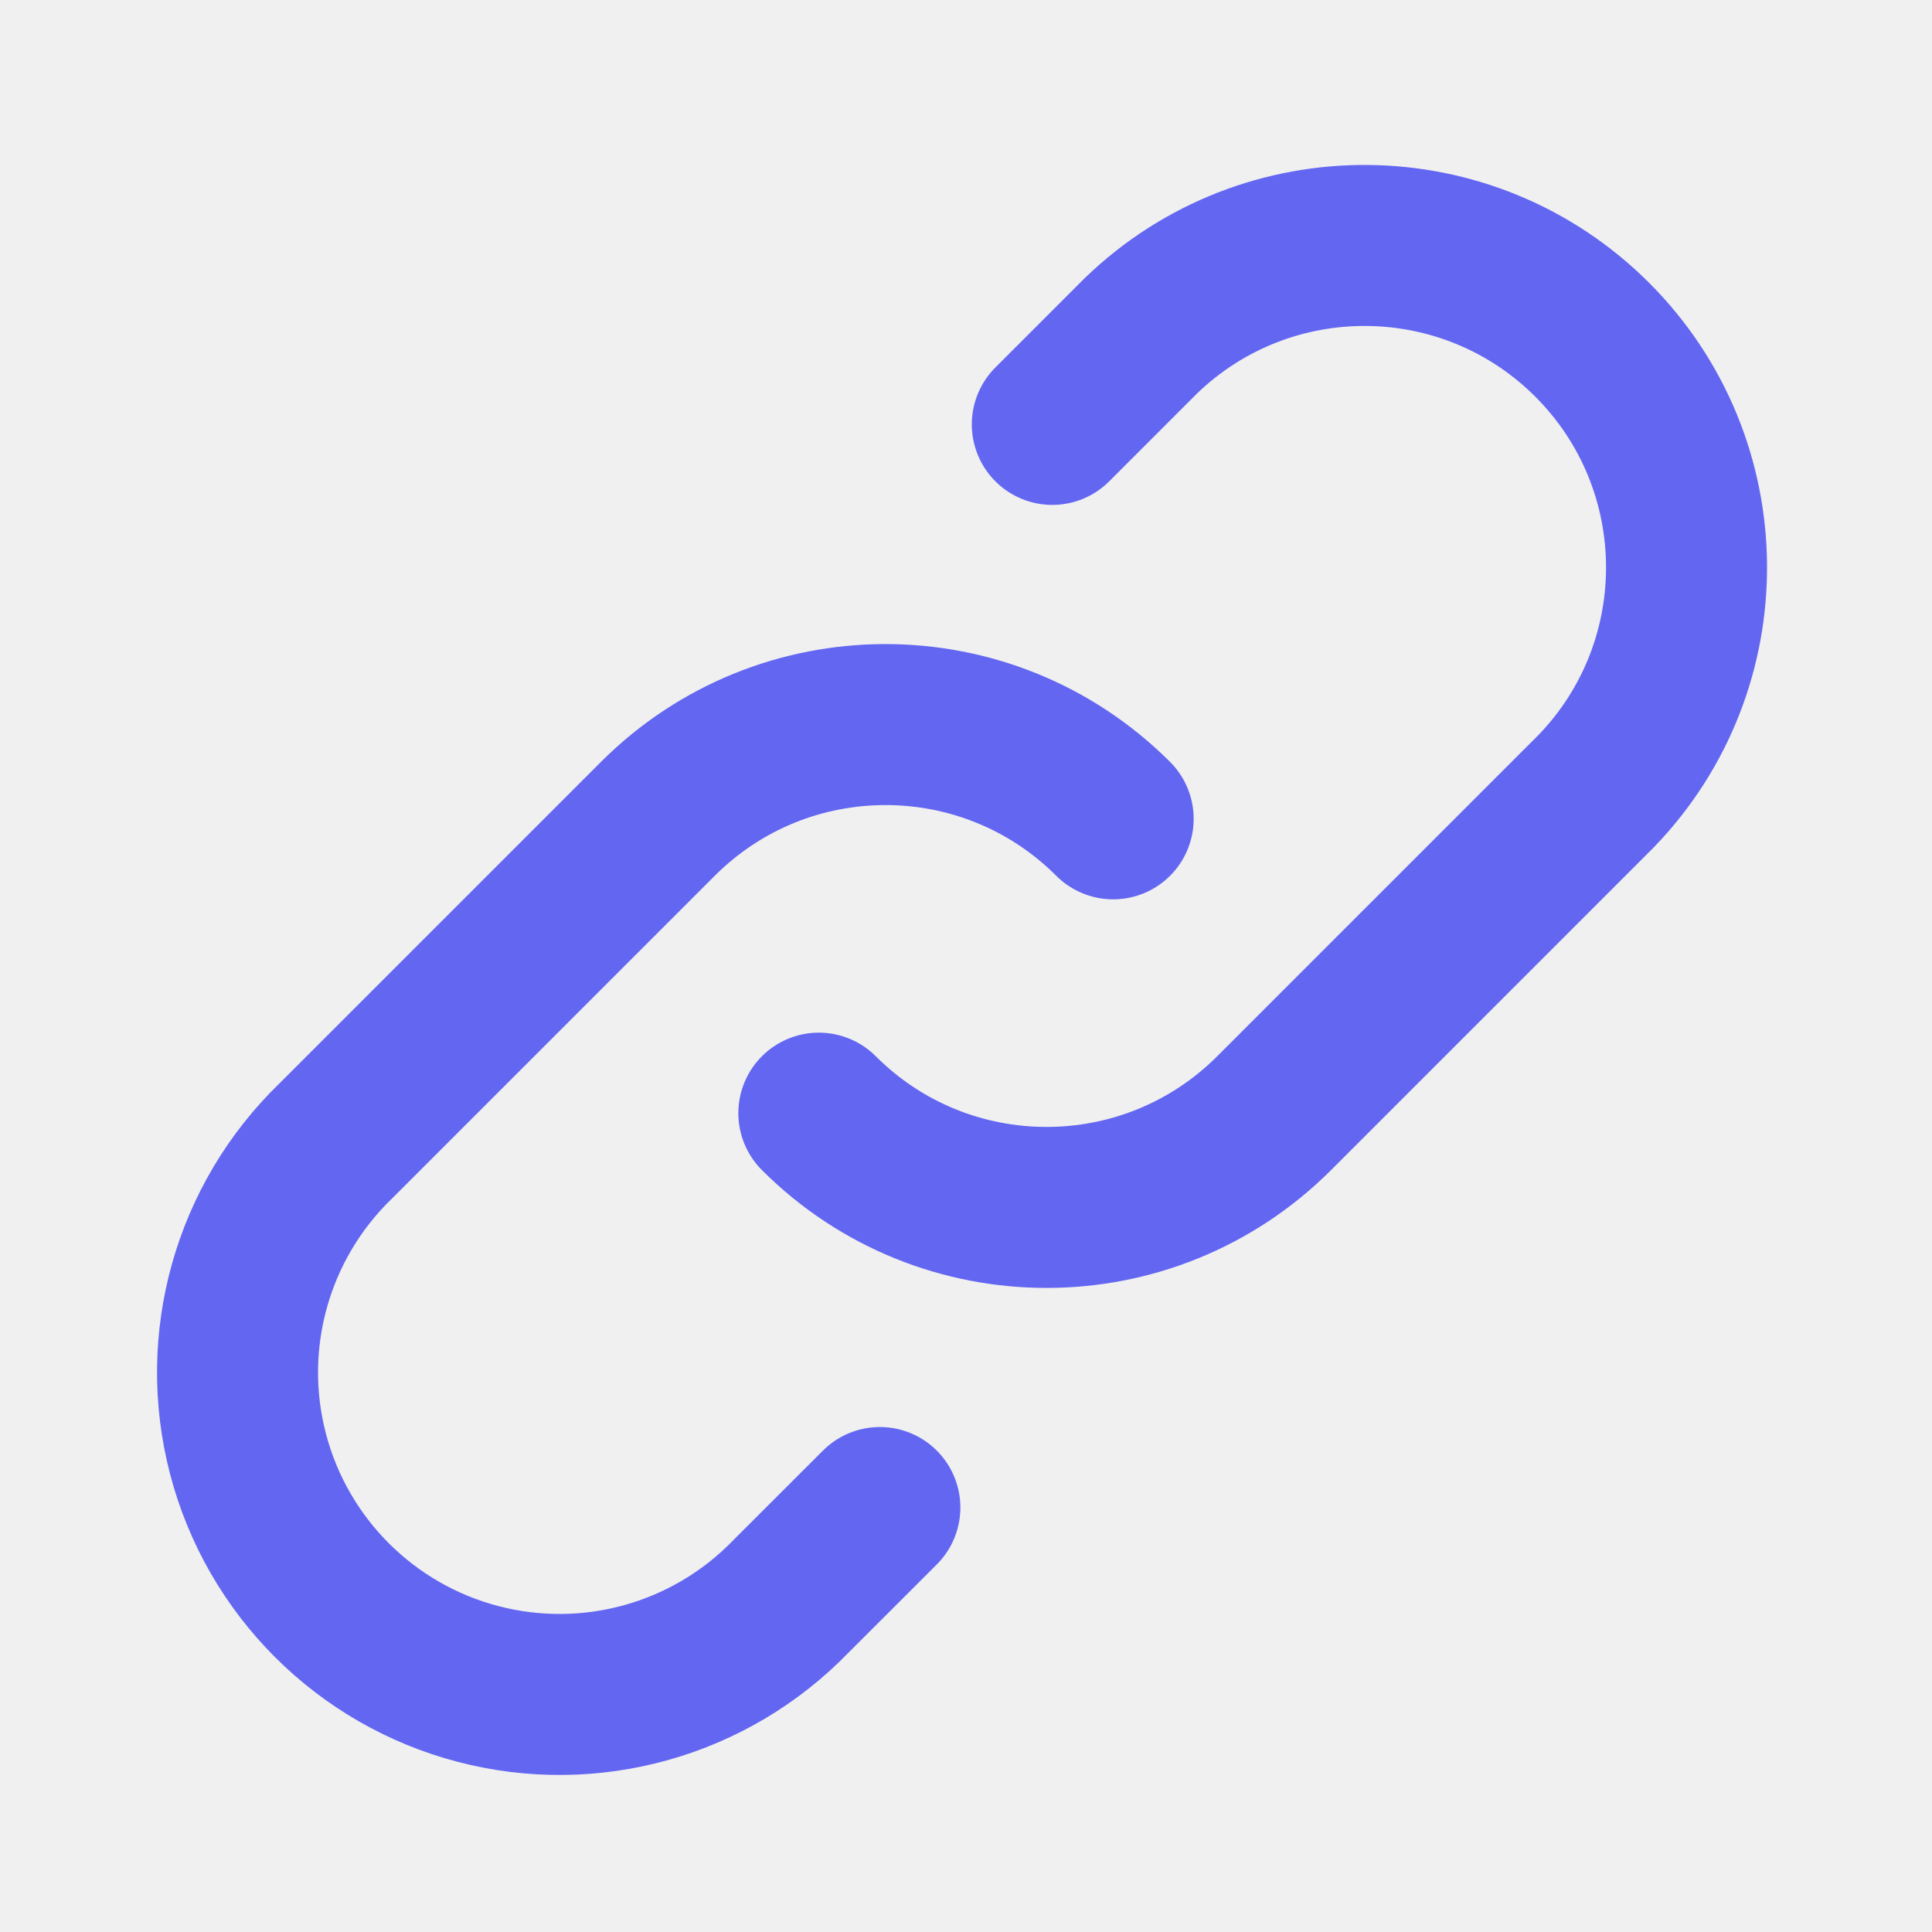
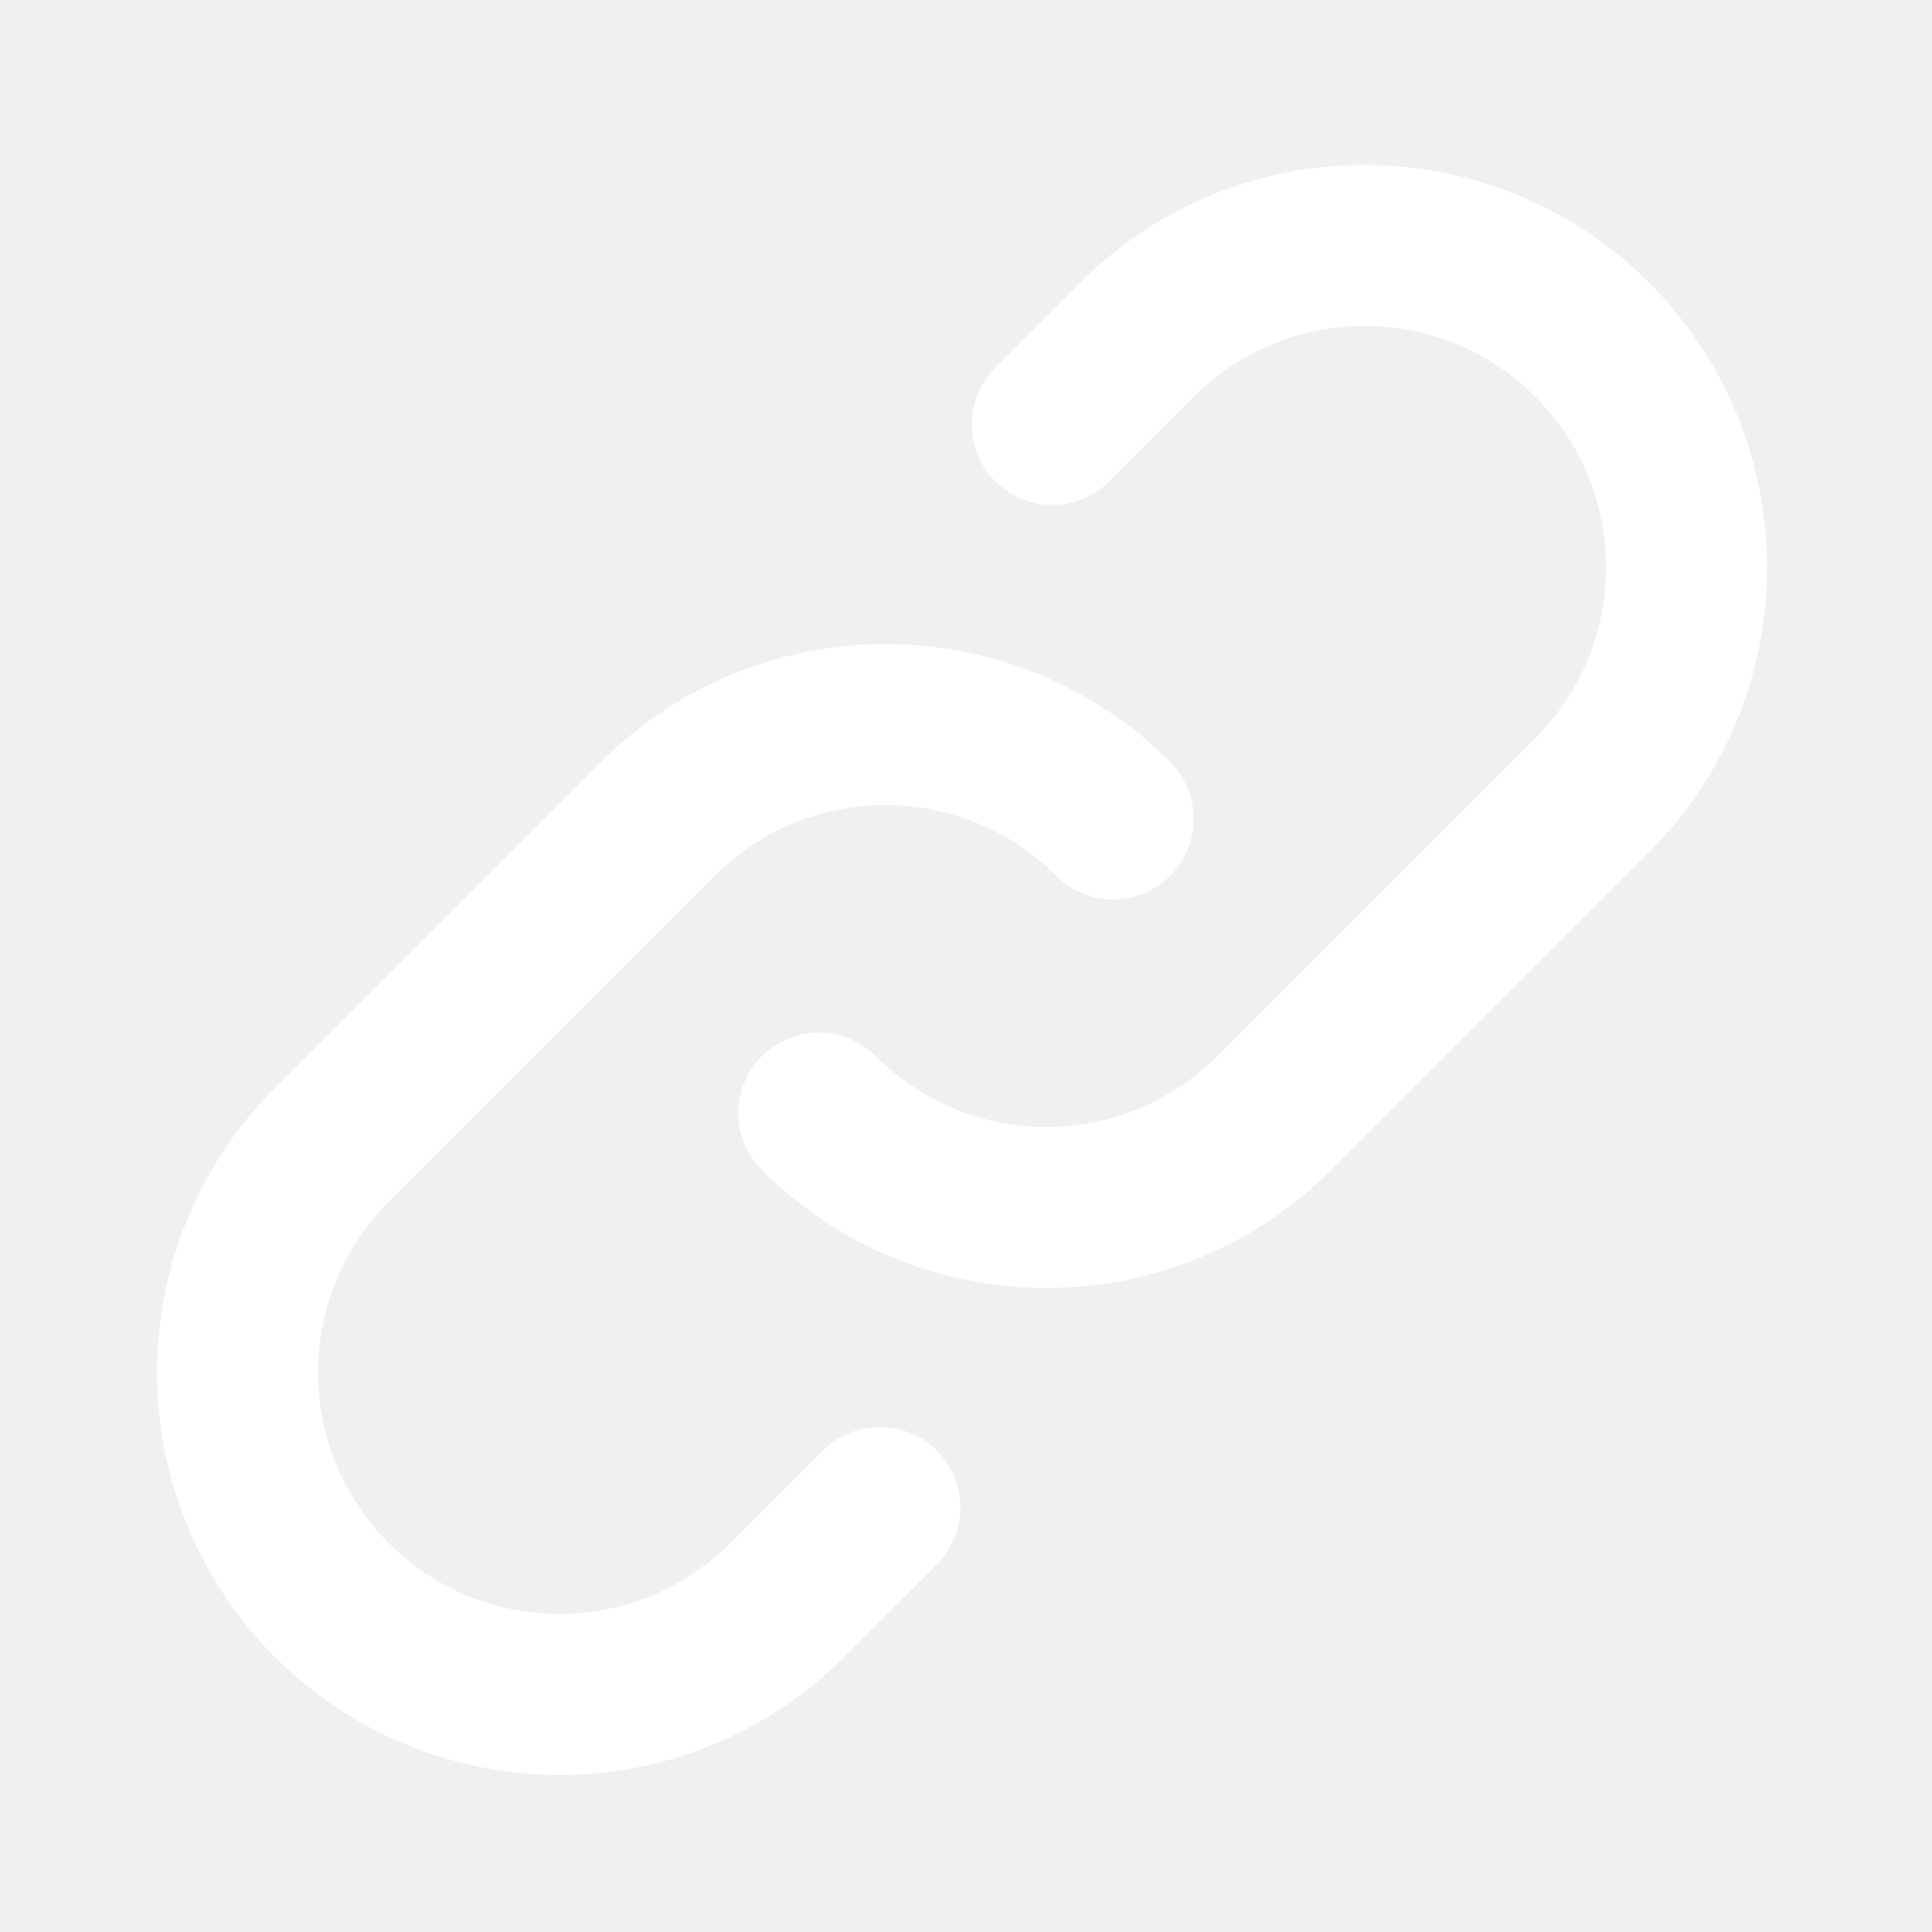
- <svg xmlns="http://www.w3.org/2000/svg" width="48" height="48" viewBox="0 0 24 24" fill="none" stroke="#6366F1" stroke-width="2" stroke-linecap="round" stroke-linejoin="round">
+ <svg xmlns="http://www.w3.org/2000/svg" width="48" height="48" viewBox="0 0 24 24" fill="none" stroke="#FFFFFF" stroke-width="2" stroke-linecap="round" stroke-linejoin="round">
  <path d="M13.828 10.172a4 4 0 00-5.656 0l-4 4a4 4 0 105.656 5.656l1.102-1.101m-.758-4.899a4 4 0 005.656 0l4-4a4 4 0 00-5.656-5.656l-1.1 1.1" />
</svg>
